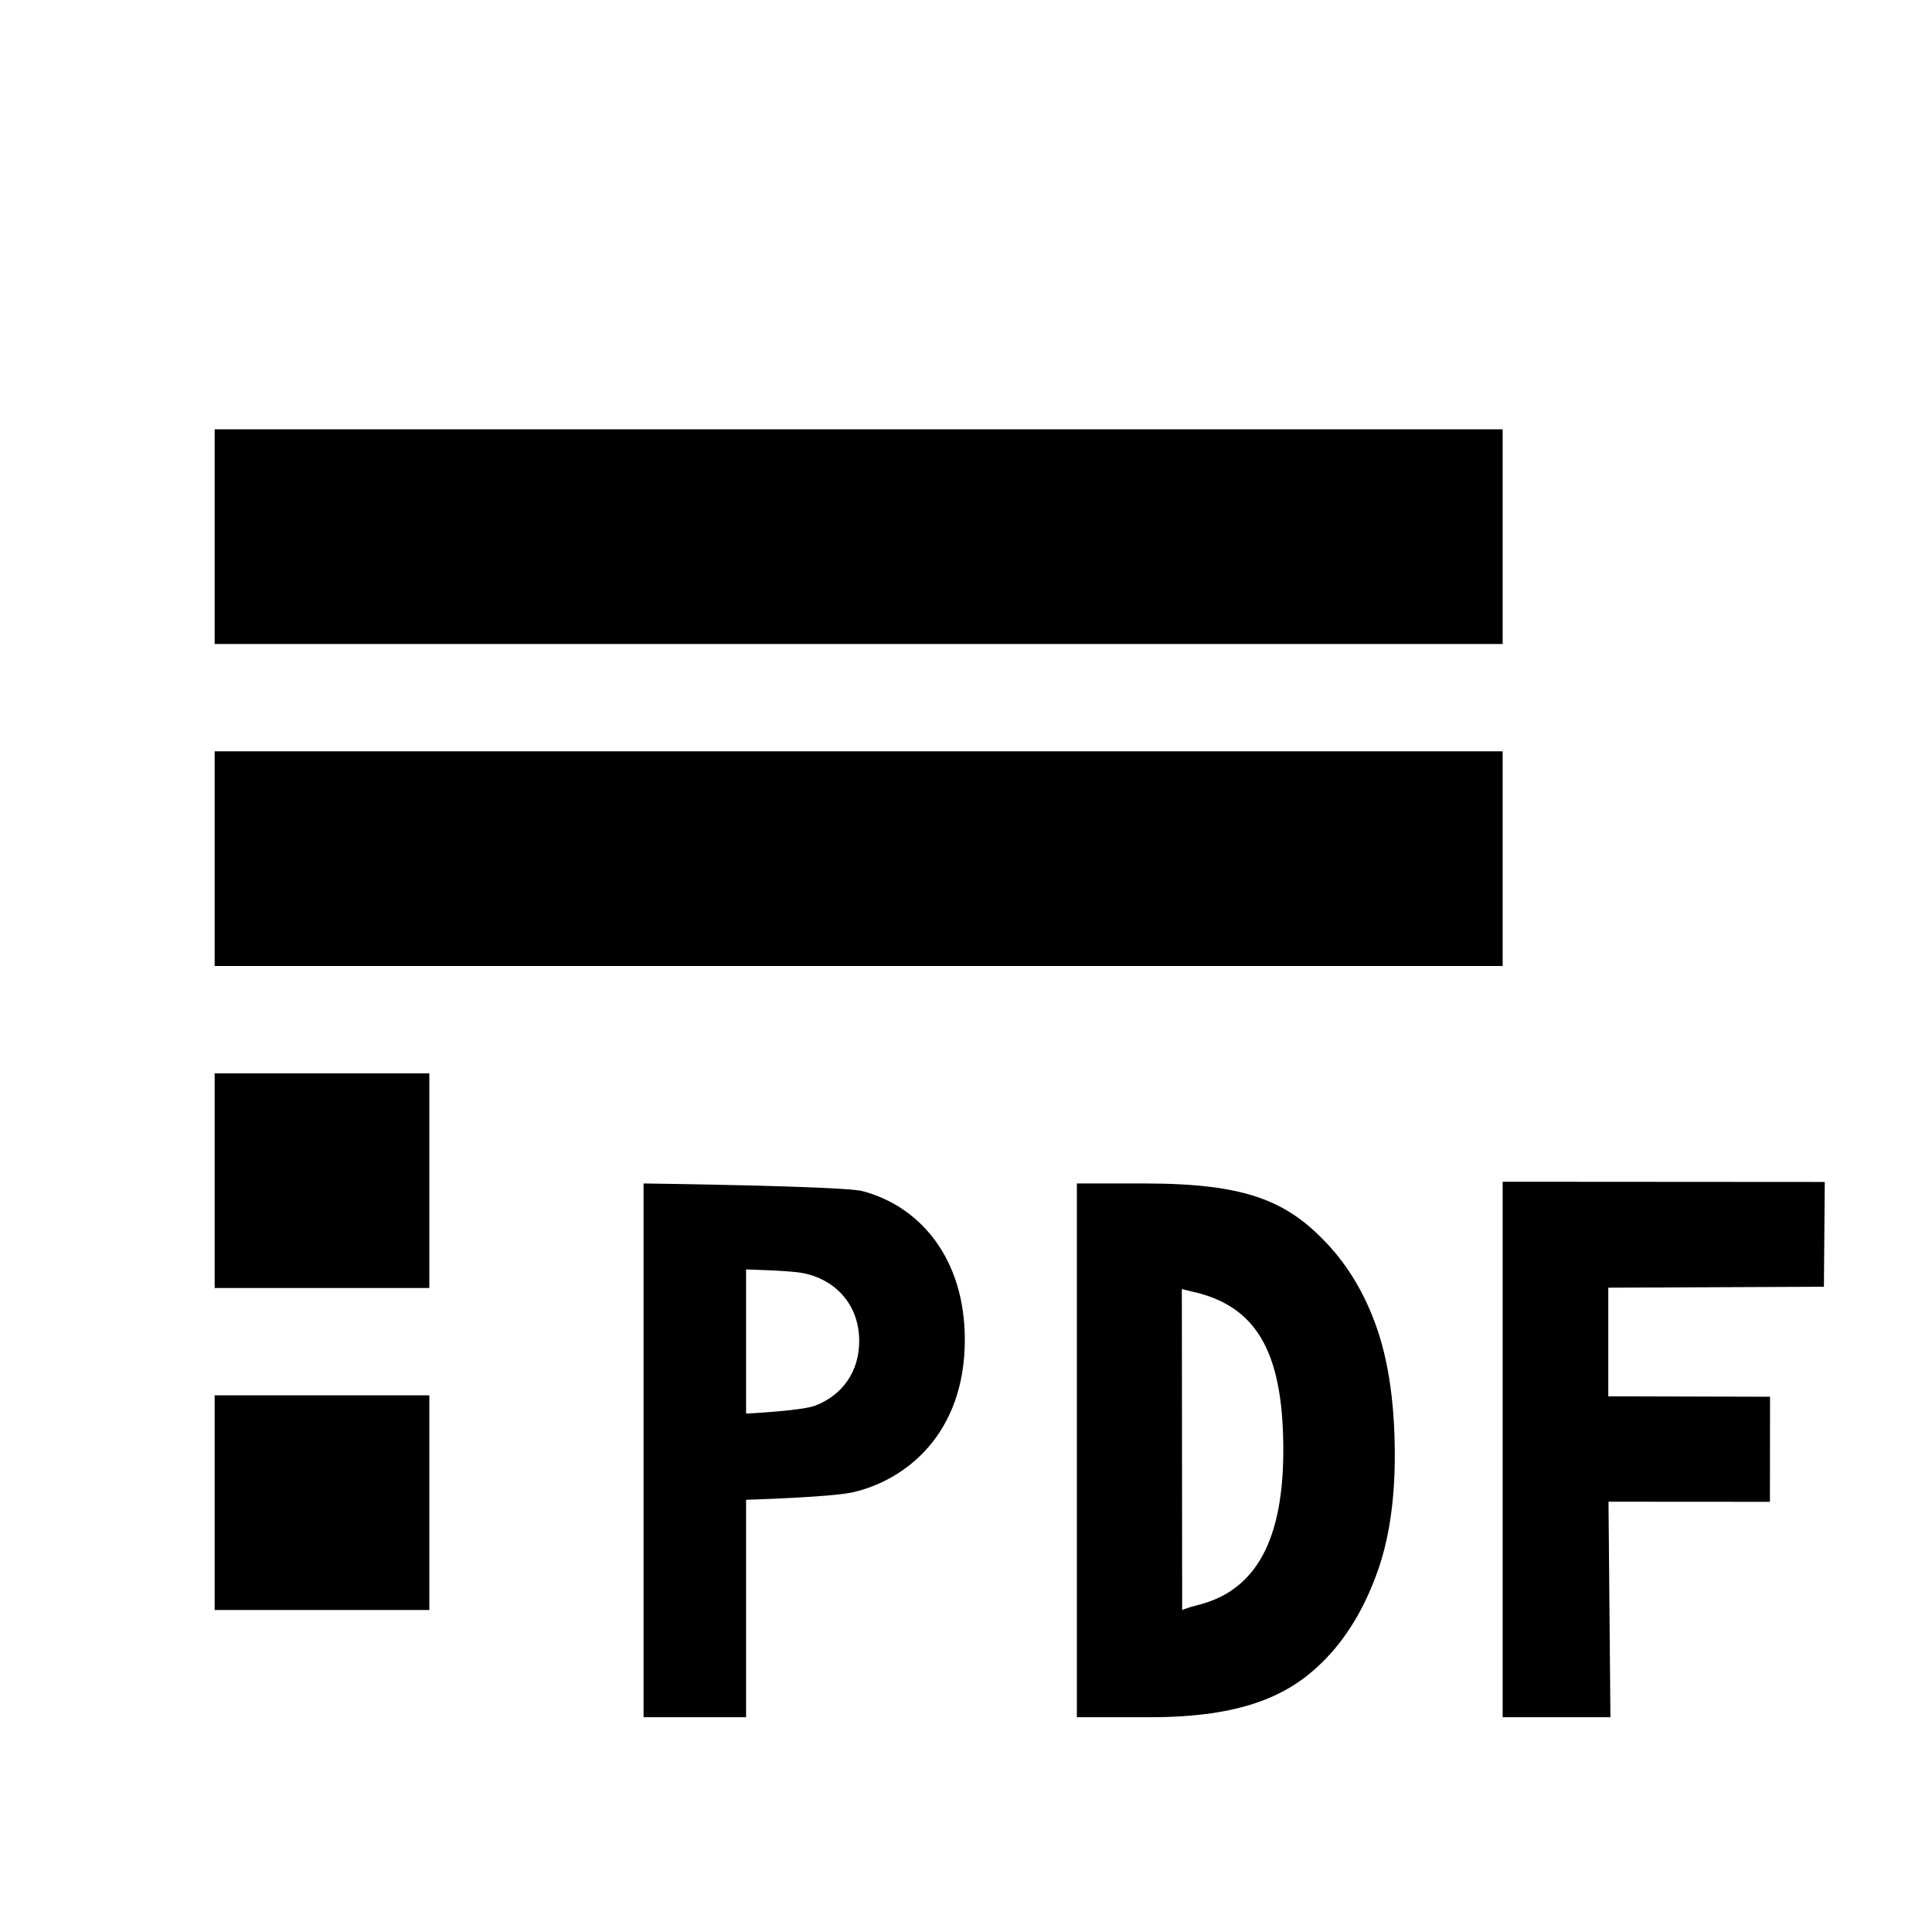
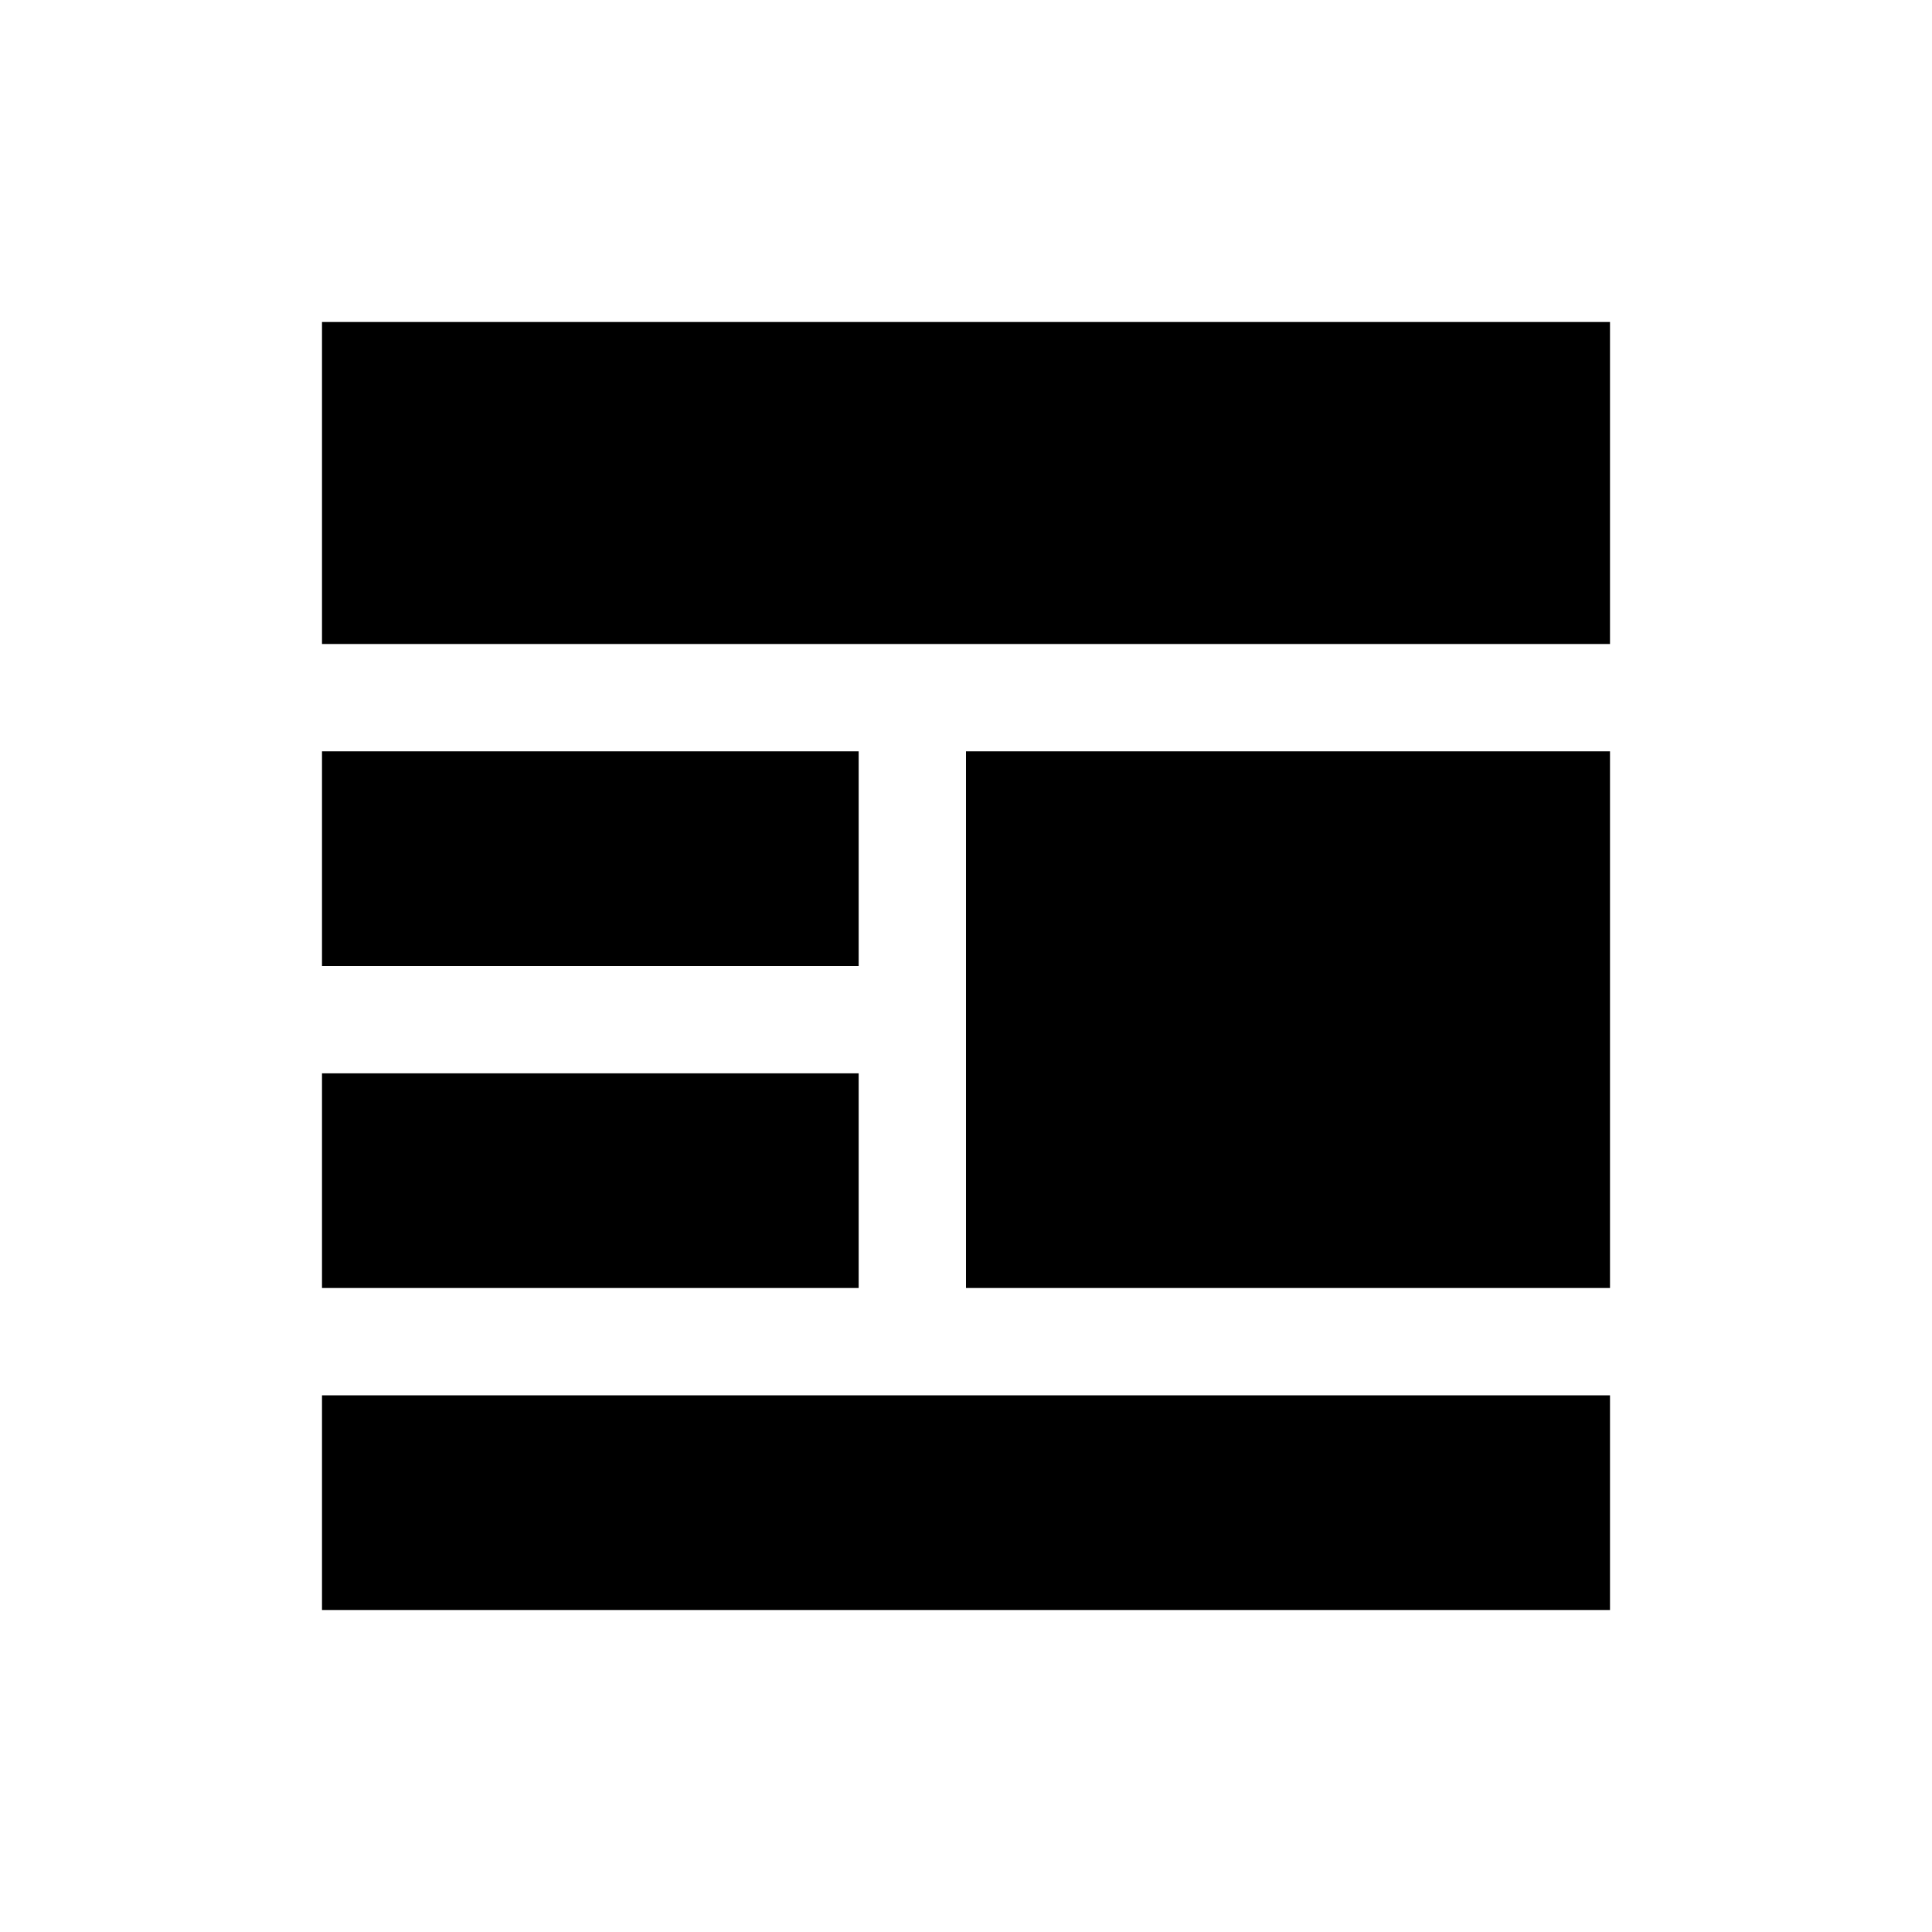
<svg xmlns="http://www.w3.org/2000/svg" width="100%" height="100%" viewBox="0 0 18 18" version="1.1" xml:space="preserve" style="fill-rule:evenodd;clip-rule:evenodd;stroke-linejoin:round;stroke-miterlimit:1.414;">
-   <path id="artboard-1" d="M2,7l12,0l0,2l-12,0l0,-2Zm0,-3l12,0l0,2l-12,0l0,-2Zm2,8l-2,0l0,-2l2,0l0,2Zm0,3l-2,0l0,-2l2,0l0,2Z" />
-   <g>
-     <path d="M5.996,15.999l0,-4.973c0,0 1.862,0.024 2.038,0.071c0.542,0.142 0.955,0.632 0.955,1.385c0,0.88 -0.554,1.314 -1.055,1.424c-0.228,0.045 -0.983,0.067 -0.983,0.067l0,2.026l-0.955,0Zm0.955,-4.172l0,1.343c0,0 0.52,-0.025 0.647,-0.075c0.254,-0.099 0.407,-0.32 0.407,-0.6c0,-0.344 -0.226,-0.58 -0.536,-0.636c-0.114,-0.021 -0.518,-0.032 -0.518,-0.032Z" style="fill-rule:nonzero;" />
-     <path d="M10.033,11.026l0.628,0c0.949,0 1.327,0.164 1.696,0.553c0.208,0.22 0.366,0.488 0.475,0.806c0.108,0.318 0.163,0.709 0.163,1.175c0,0.41 -0.051,0.762 -0.153,1.059c-0.125,0.361 -0.302,0.654 -0.533,0.878c-0.307,0.299 -0.737,0.502 -1.594,0.502l-0.682,0l0,-4.973Zm0.978,0.978l0.003,2.997c0,0 0.025,-0.016 0.149,-0.048c0.599,-0.149 0.803,-0.707 0.793,-1.501c-0.011,-0.864 -0.255,-1.289 -0.851,-1.419c-0.14,-0.031 -0.094,-0.029 -0.094,-0.029Z" style="fill-rule:nonzero;" />
-     <path d="M14,15.999l0,-4.989l3.001,0.002l-0.008,0.976l-2.009,0.009l0,1.012l1.507,0.004l-0.001,0.979l-1.504,-0.001l0.018,2.008l-1.004,0Z" style="fill-rule:nonzero;" />
-   </g>
+   <path d="M15,13l0,2l-12,0l0,-2l12,0Zm-7,-3l0,2l-5,0l0,-2l5,0Zm7,-3l0,5l-6,0l0,-5l6,0Zm-7,0l0,2l-5,0l0,-2l5,0Zm7,-4l0,3l-12,0l0,-3l12,0Z" />
</svg>
